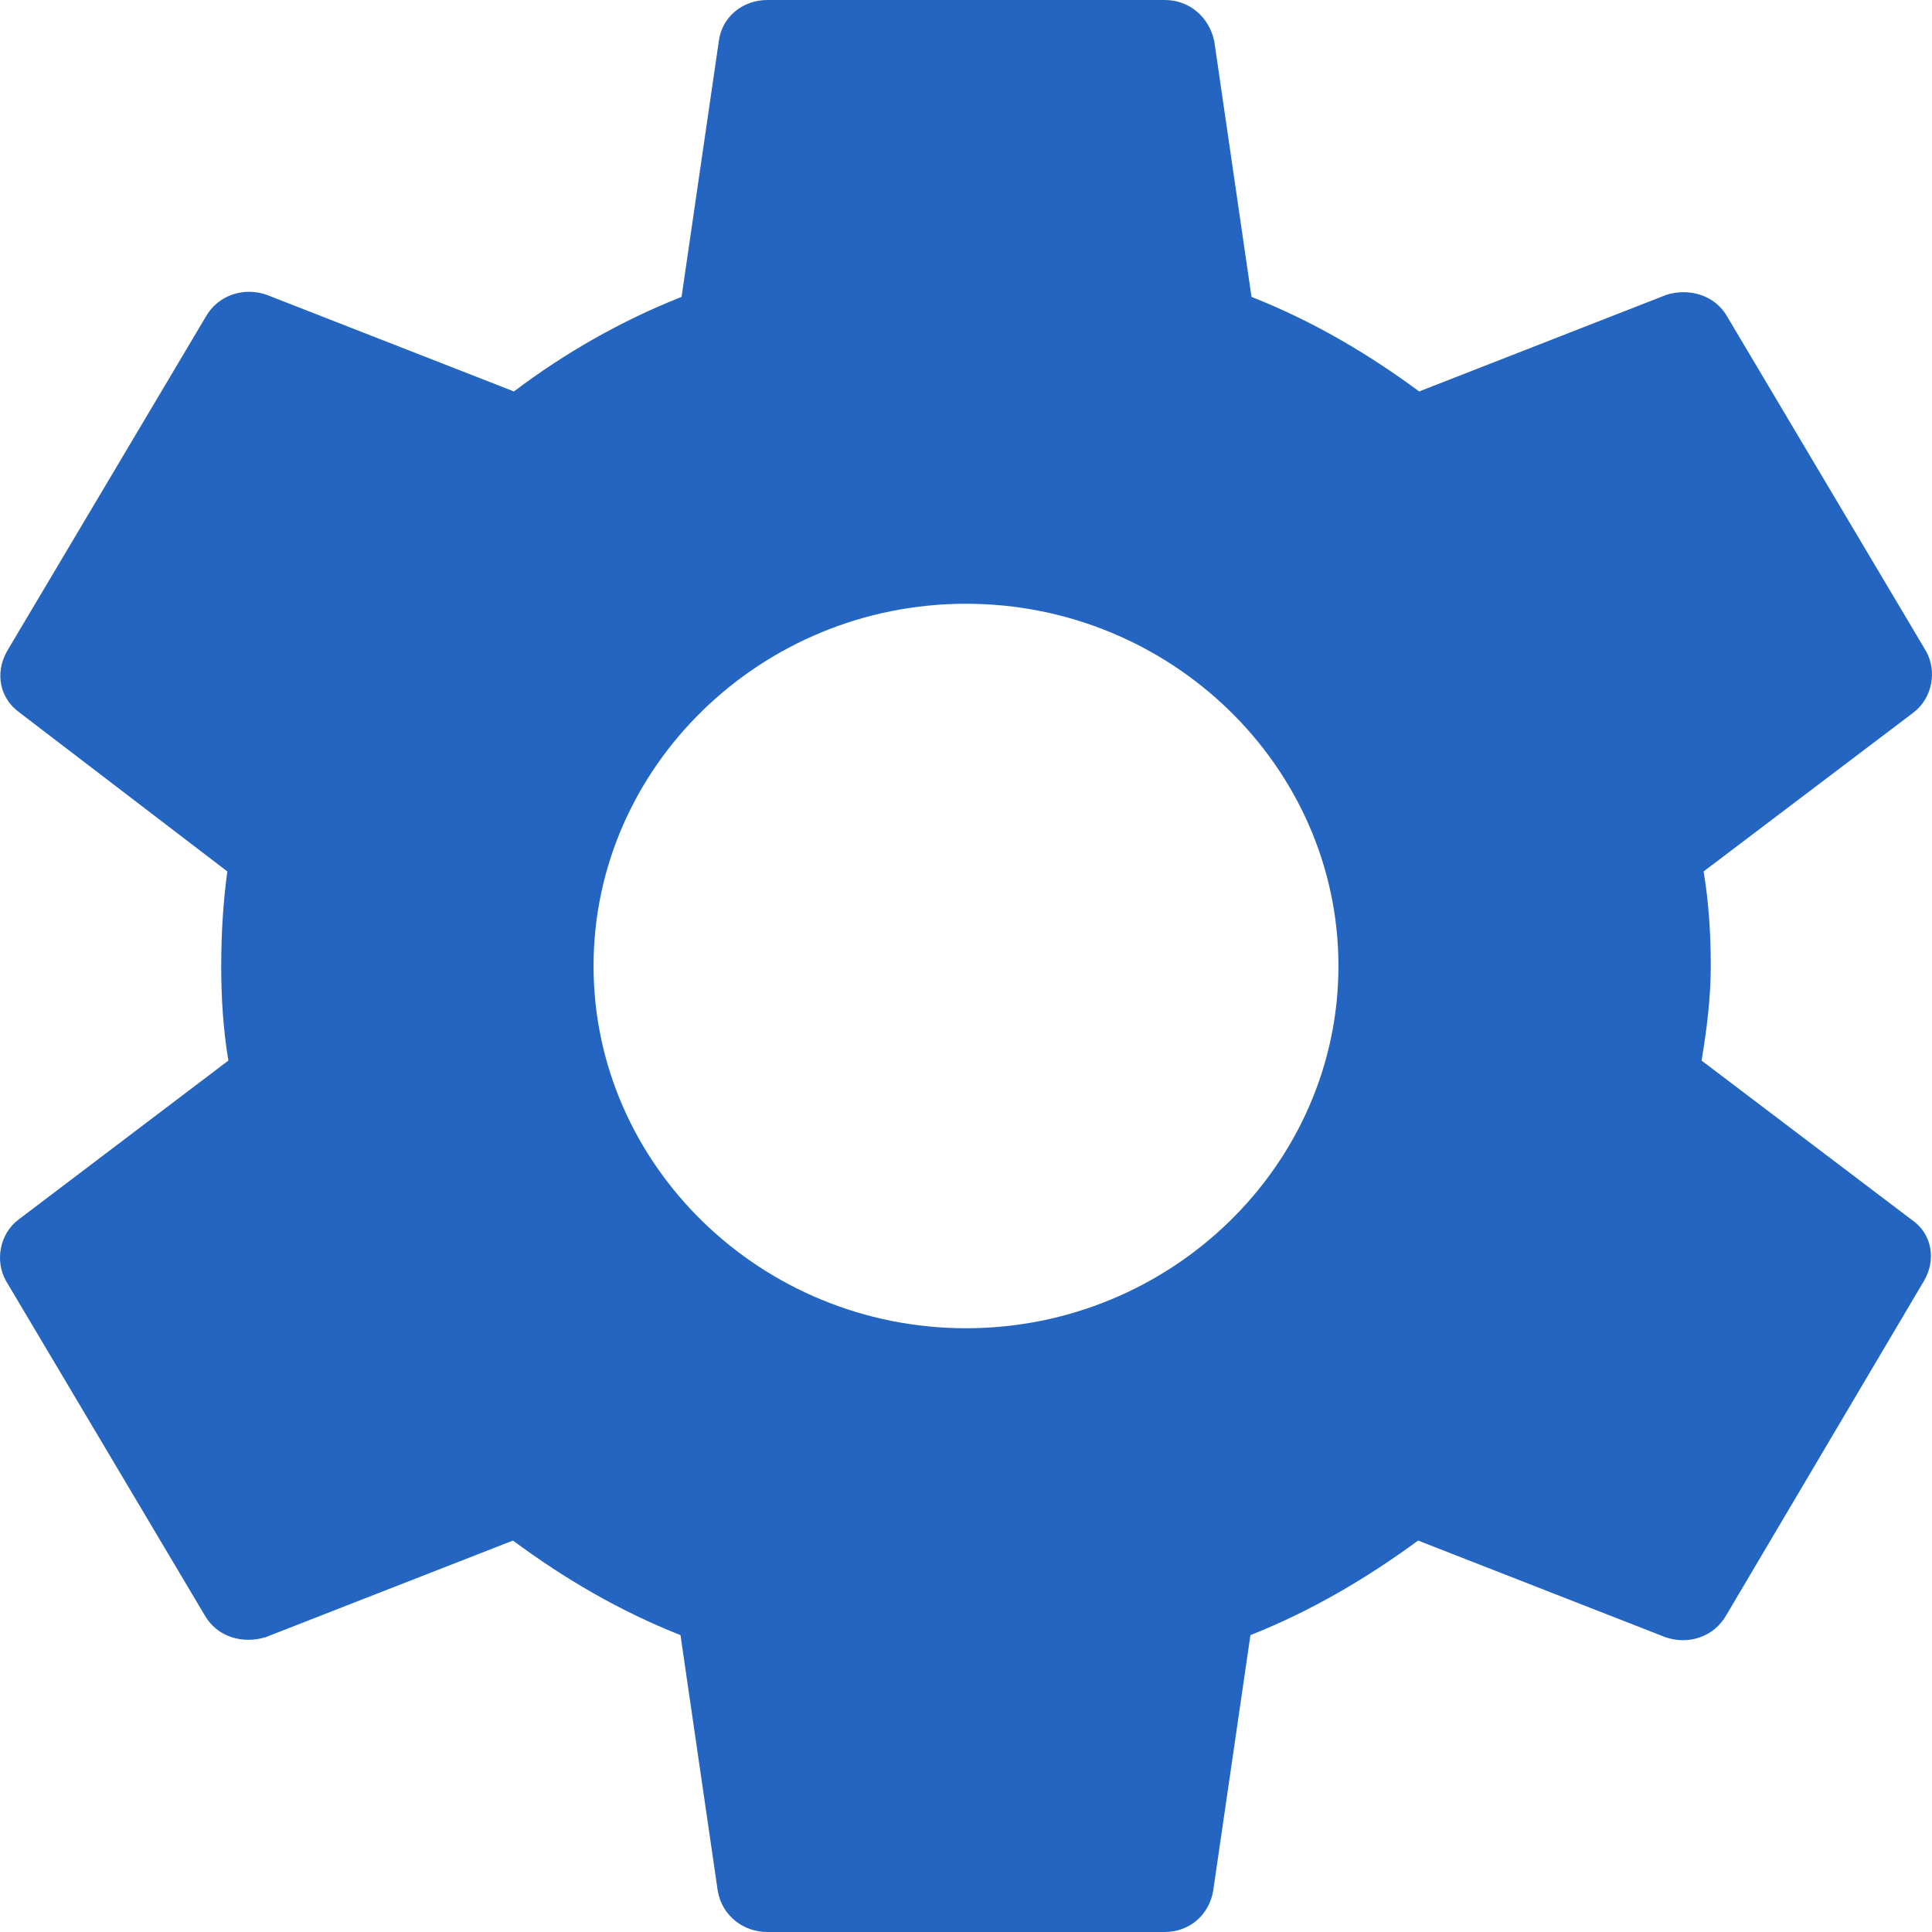
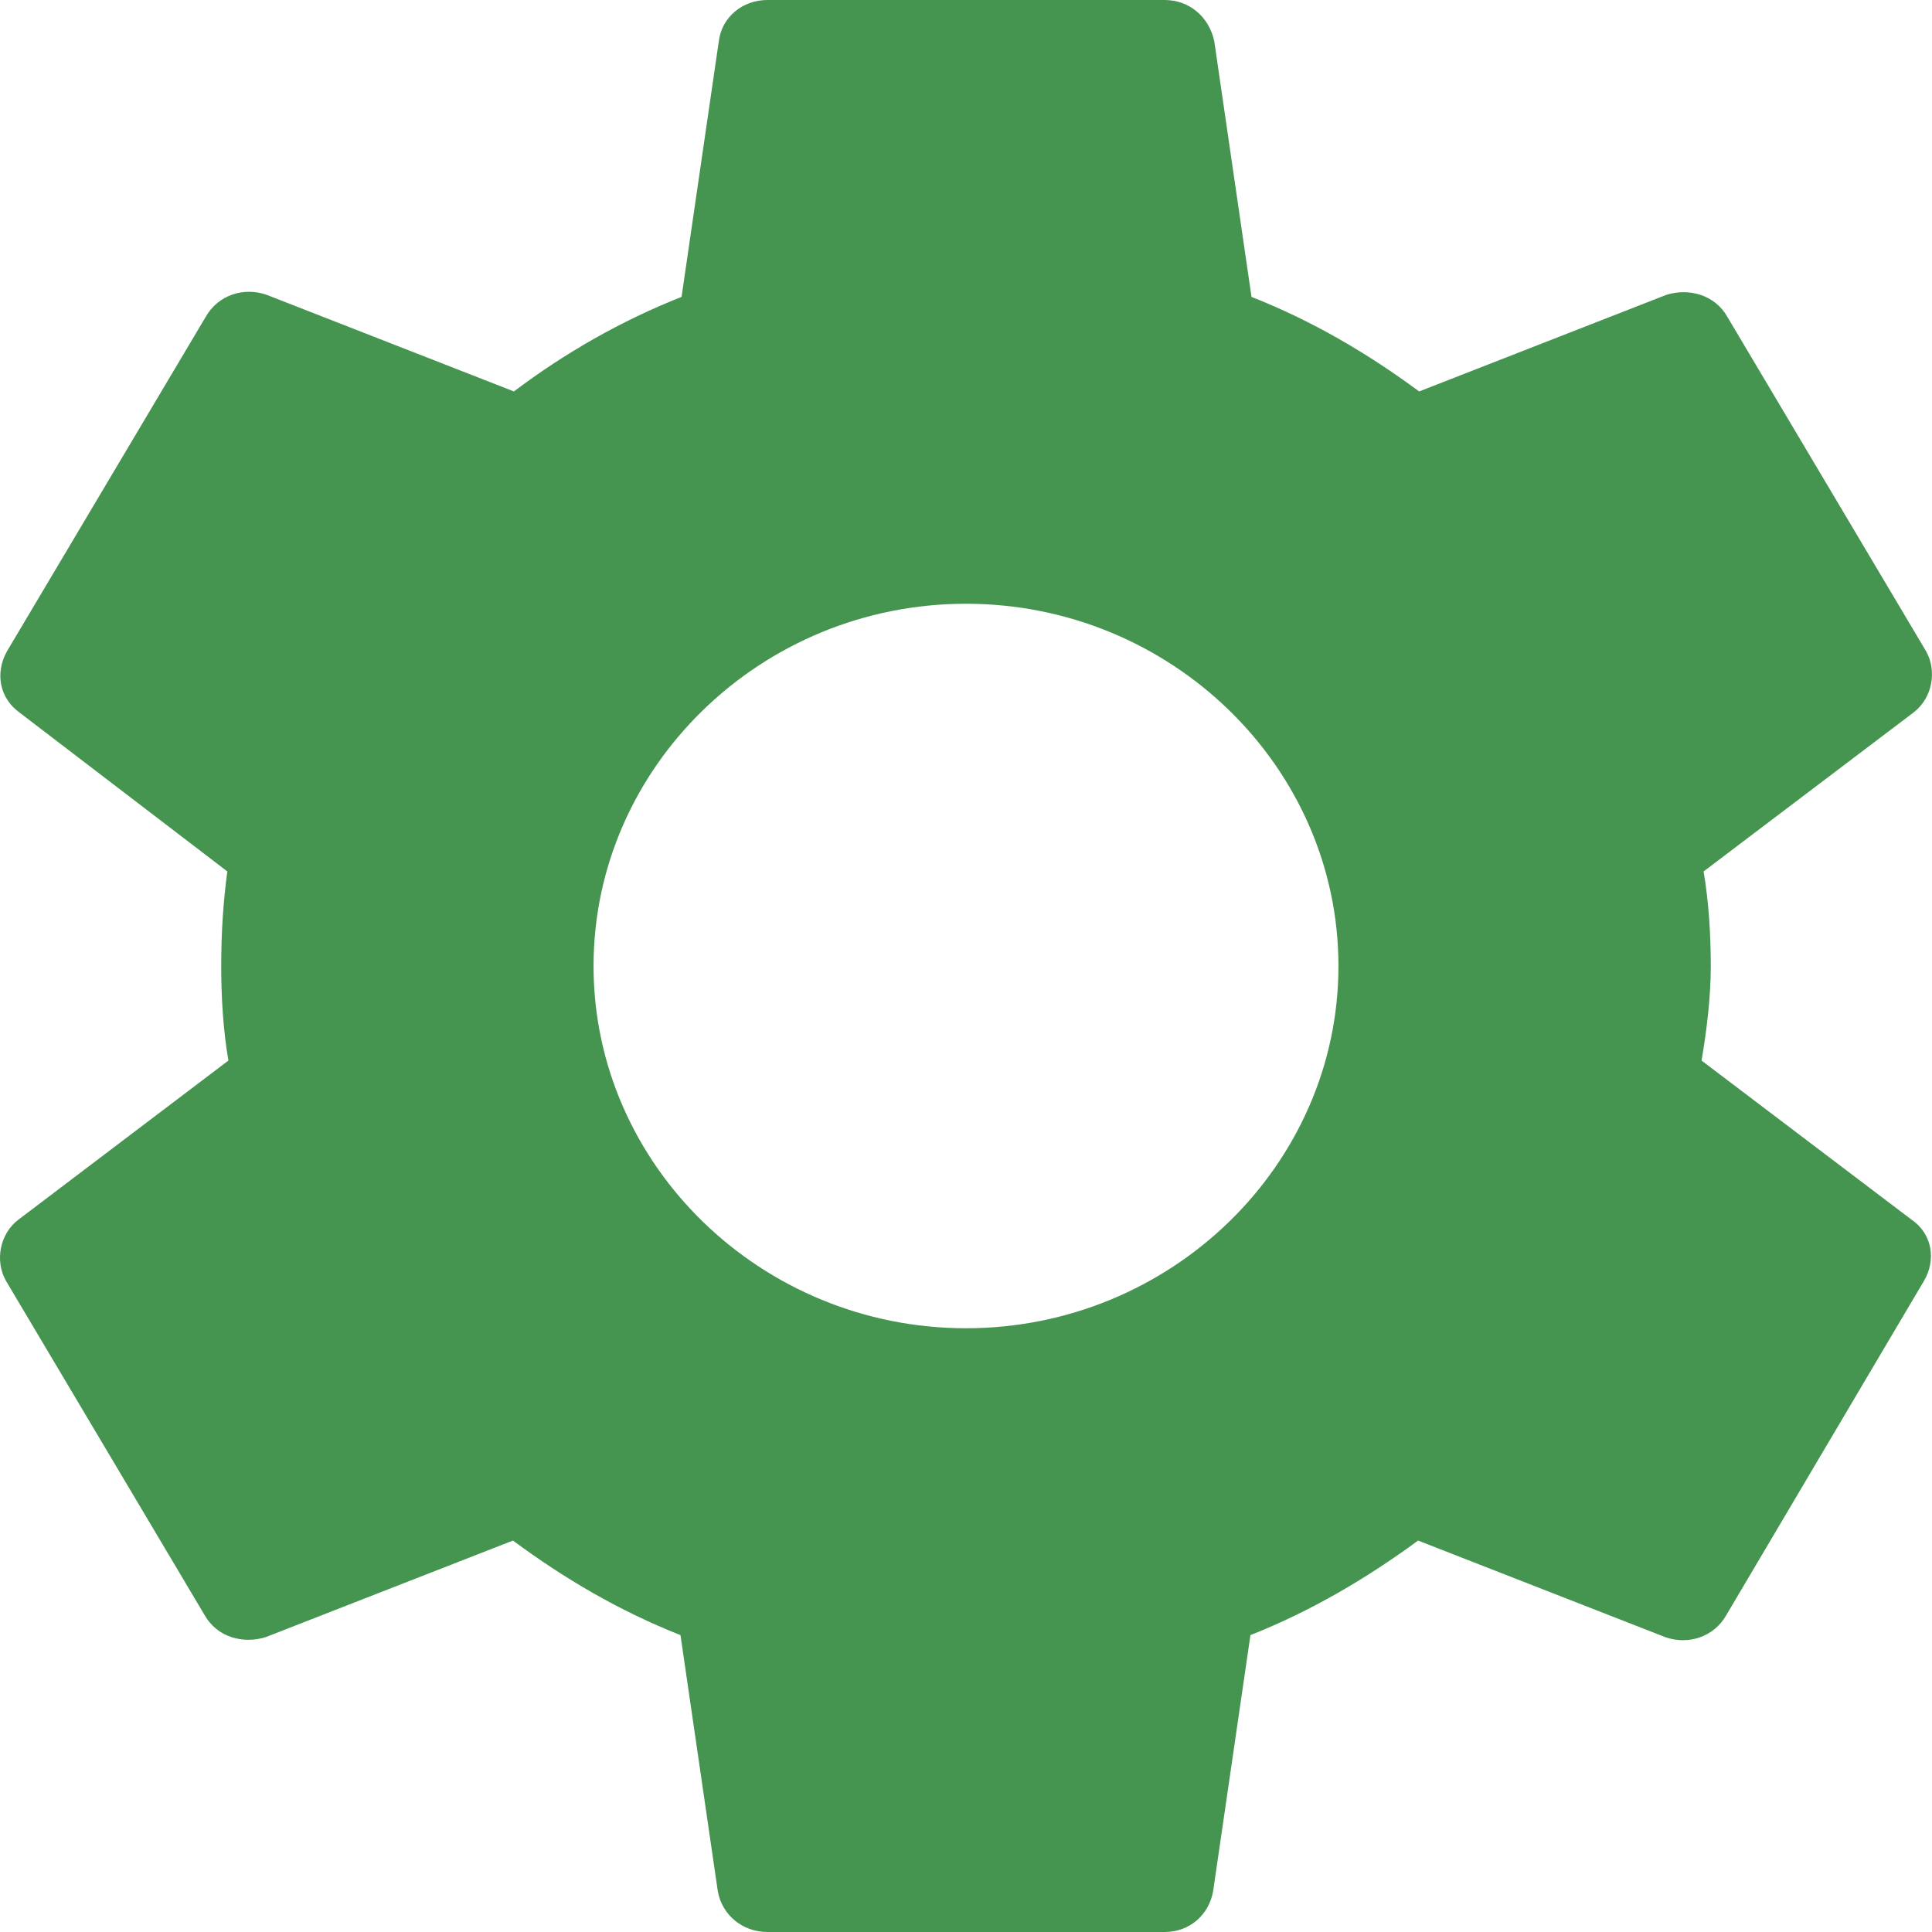
<svg xmlns="http://www.w3.org/2000/svg" width="18" height="18" viewBox="0 0 18 18" fill="none">
  <g clip-path="url(#clip0_266_5)">
-     <path d="M2.118 8.119C2.08 8.4 2.061 8.691 2.061 9C2.061 9.3 2.08 9.6 2.128 9.881L0.172 11.363C-0.002 11.494 -0.05 11.747 0.056 11.934L1.906 15.047C2.022 15.253 2.263 15.319 2.475 15.253L4.779 14.353C5.26 14.709 5.771 15.009 6.34 15.234L6.687 17.616C6.725 17.841 6.918 18 7.149 18H10.851C11.082 18 11.265 17.841 11.303 17.616L11.65 15.234C12.219 15.009 12.74 14.7 13.212 14.353L15.515 15.253C15.727 15.328 15.968 15.253 16.084 15.047L17.925 11.934C18.041 11.738 18.002 11.494 17.809 11.363L15.853 9.881C15.901 9.6 15.939 9.291 15.939 9C15.939 8.709 15.92 8.4 15.872 8.119L17.828 6.638C18.002 6.506 18.05 6.253 17.944 6.066L16.094 2.953C15.978 2.747 15.737 2.681 15.525 2.747L13.222 3.647C12.74 3.291 12.229 2.991 11.66 2.766L11.313 0.384C11.265 0.159 11.082 4.29153e-07 10.851 4.29153e-07H7.149C6.918 4.29153e-07 6.725 0.159 6.697 0.384L6.35 2.766C5.781 2.991 5.26 3.291 4.788 3.647L2.485 2.747C2.273 2.672 2.032 2.747 1.916 2.953L0.066 6.066C-0.05 6.272 -0.002 6.506 0.181 6.638L2.118 8.119ZM9 5.625C10.908 5.625 12.47 7.144 12.47 9C12.47 10.856 10.908 12.375 9 12.375C7.092 12.375 5.53 10.856 5.53 9C5.53 7.144 7.092 5.625 9 5.625Z" fill="#2365c0" />
+     <path d="M2.118 8.119C2.08 8.4 2.061 8.691 2.061 9C2.061 9.3 2.08 9.6 2.128 9.881L0.172 11.363C-0.002 11.494 -0.05 11.747 0.056 11.934L1.906 15.047C2.022 15.253 2.263 15.319 2.475 15.253L4.779 14.353C5.26 14.709 5.771 15.009 6.34 15.234L6.687 17.616C6.725 17.841 6.918 18 7.149 18H10.851C11.082 18 11.265 17.841 11.303 17.616L11.65 15.234C12.219 15.009 12.74 14.7 13.212 14.353L15.515 15.253C15.727 15.328 15.968 15.253 16.084 15.047L17.925 11.934C18.041 11.738 18.002 11.494 17.809 11.363L15.853 9.881C15.901 9.6 15.939 9.291 15.939 9C15.939 8.709 15.92 8.4 15.872 8.119L17.828 6.638C18.002 6.506 18.05 6.253 17.944 6.066L16.094 2.953C15.978 2.747 15.737 2.681 15.525 2.747L13.222 3.647C12.74 3.291 12.229 2.991 11.66 2.766L11.313 0.384C11.265 0.159 11.082 4.29153e-07 10.851 4.29153e-07H7.149C6.918 4.29153e-07 6.725 0.159 6.697 0.384L6.35 2.766C5.781 2.991 5.26 3.291 4.788 3.647L2.485 2.747C2.273 2.672 2.032 2.747 1.916 2.953L0.066 6.066C-0.05 6.272 -0.002 6.506 0.181 6.638L2.118 8.119ZM9 5.625C10.908 5.625 12.47 7.144 12.47 9C12.47 10.856 10.908 12.375 9 12.375C7.092 12.375 5.53 10.856 5.53 9C5.53 7.144 7.092 5.625 9 5.625Z" fill="#459450" />
  </g>
  <defs>
    <clipPath id="clip0_266_5">
-       <rect width="18" height="18" fill="#2365c0" />
+       <rect width="18" height="18" fill="#459450" />
    </clipPath>
  </defs>
</svg>
